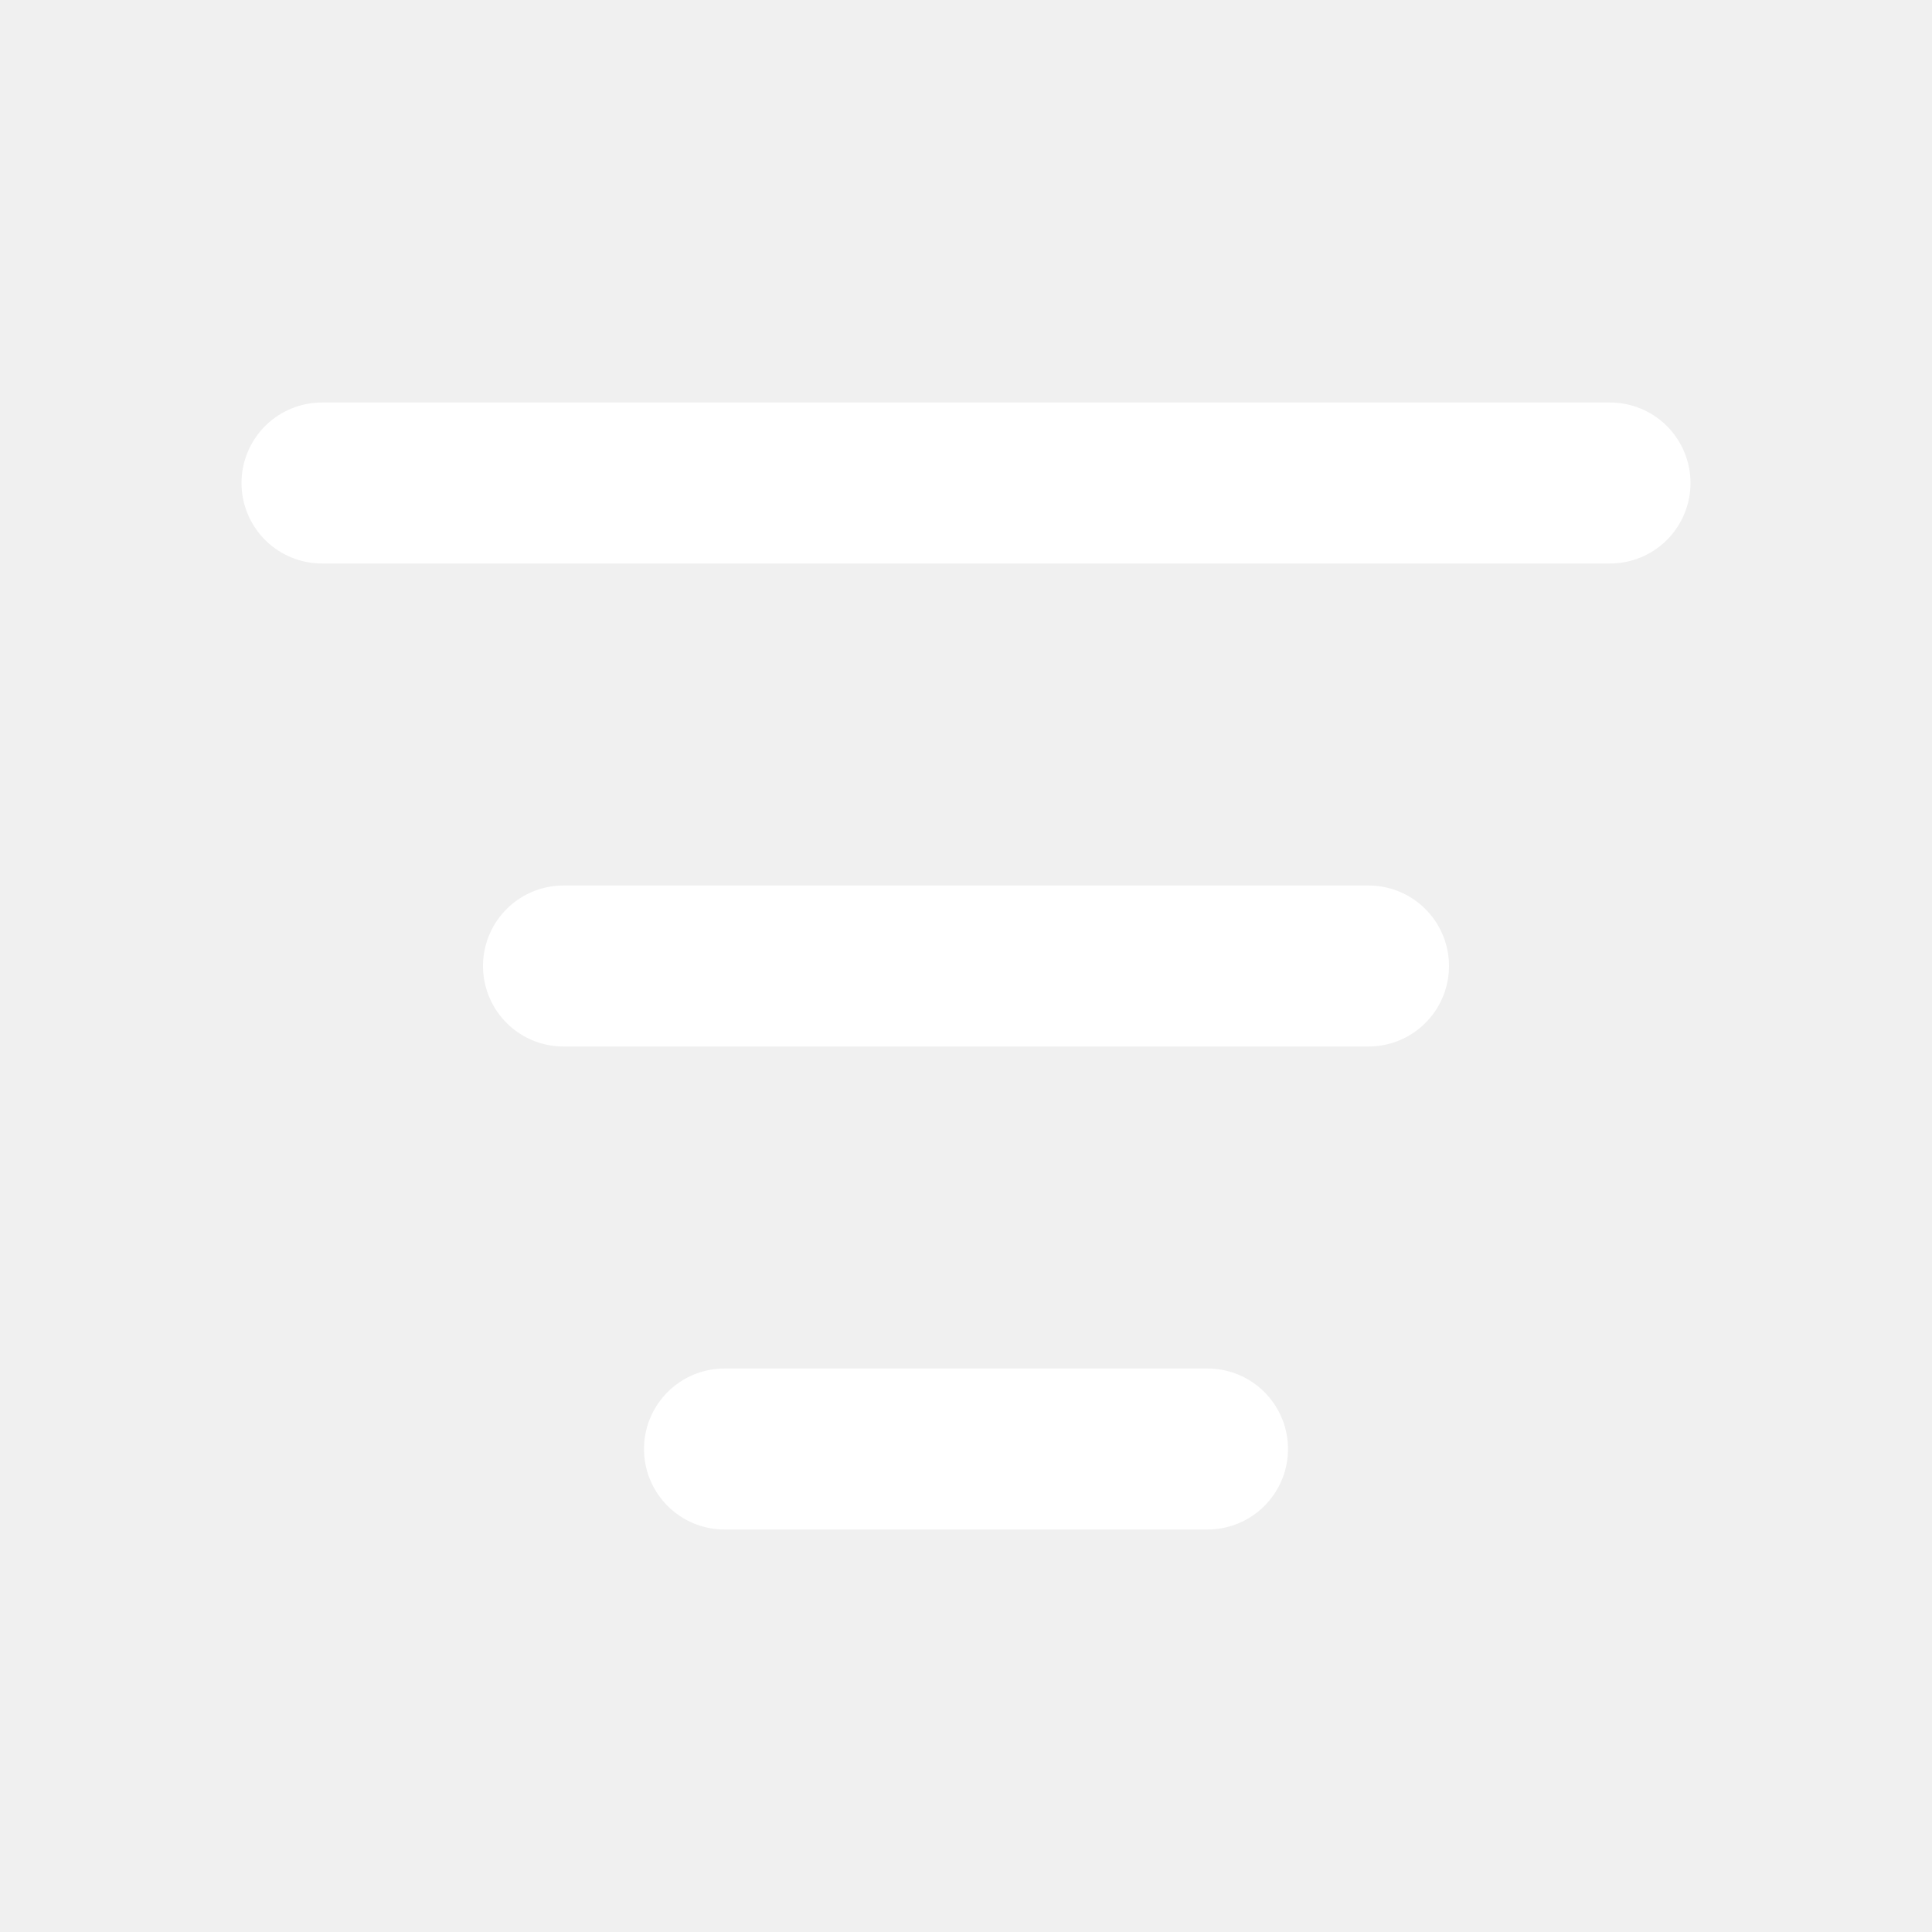
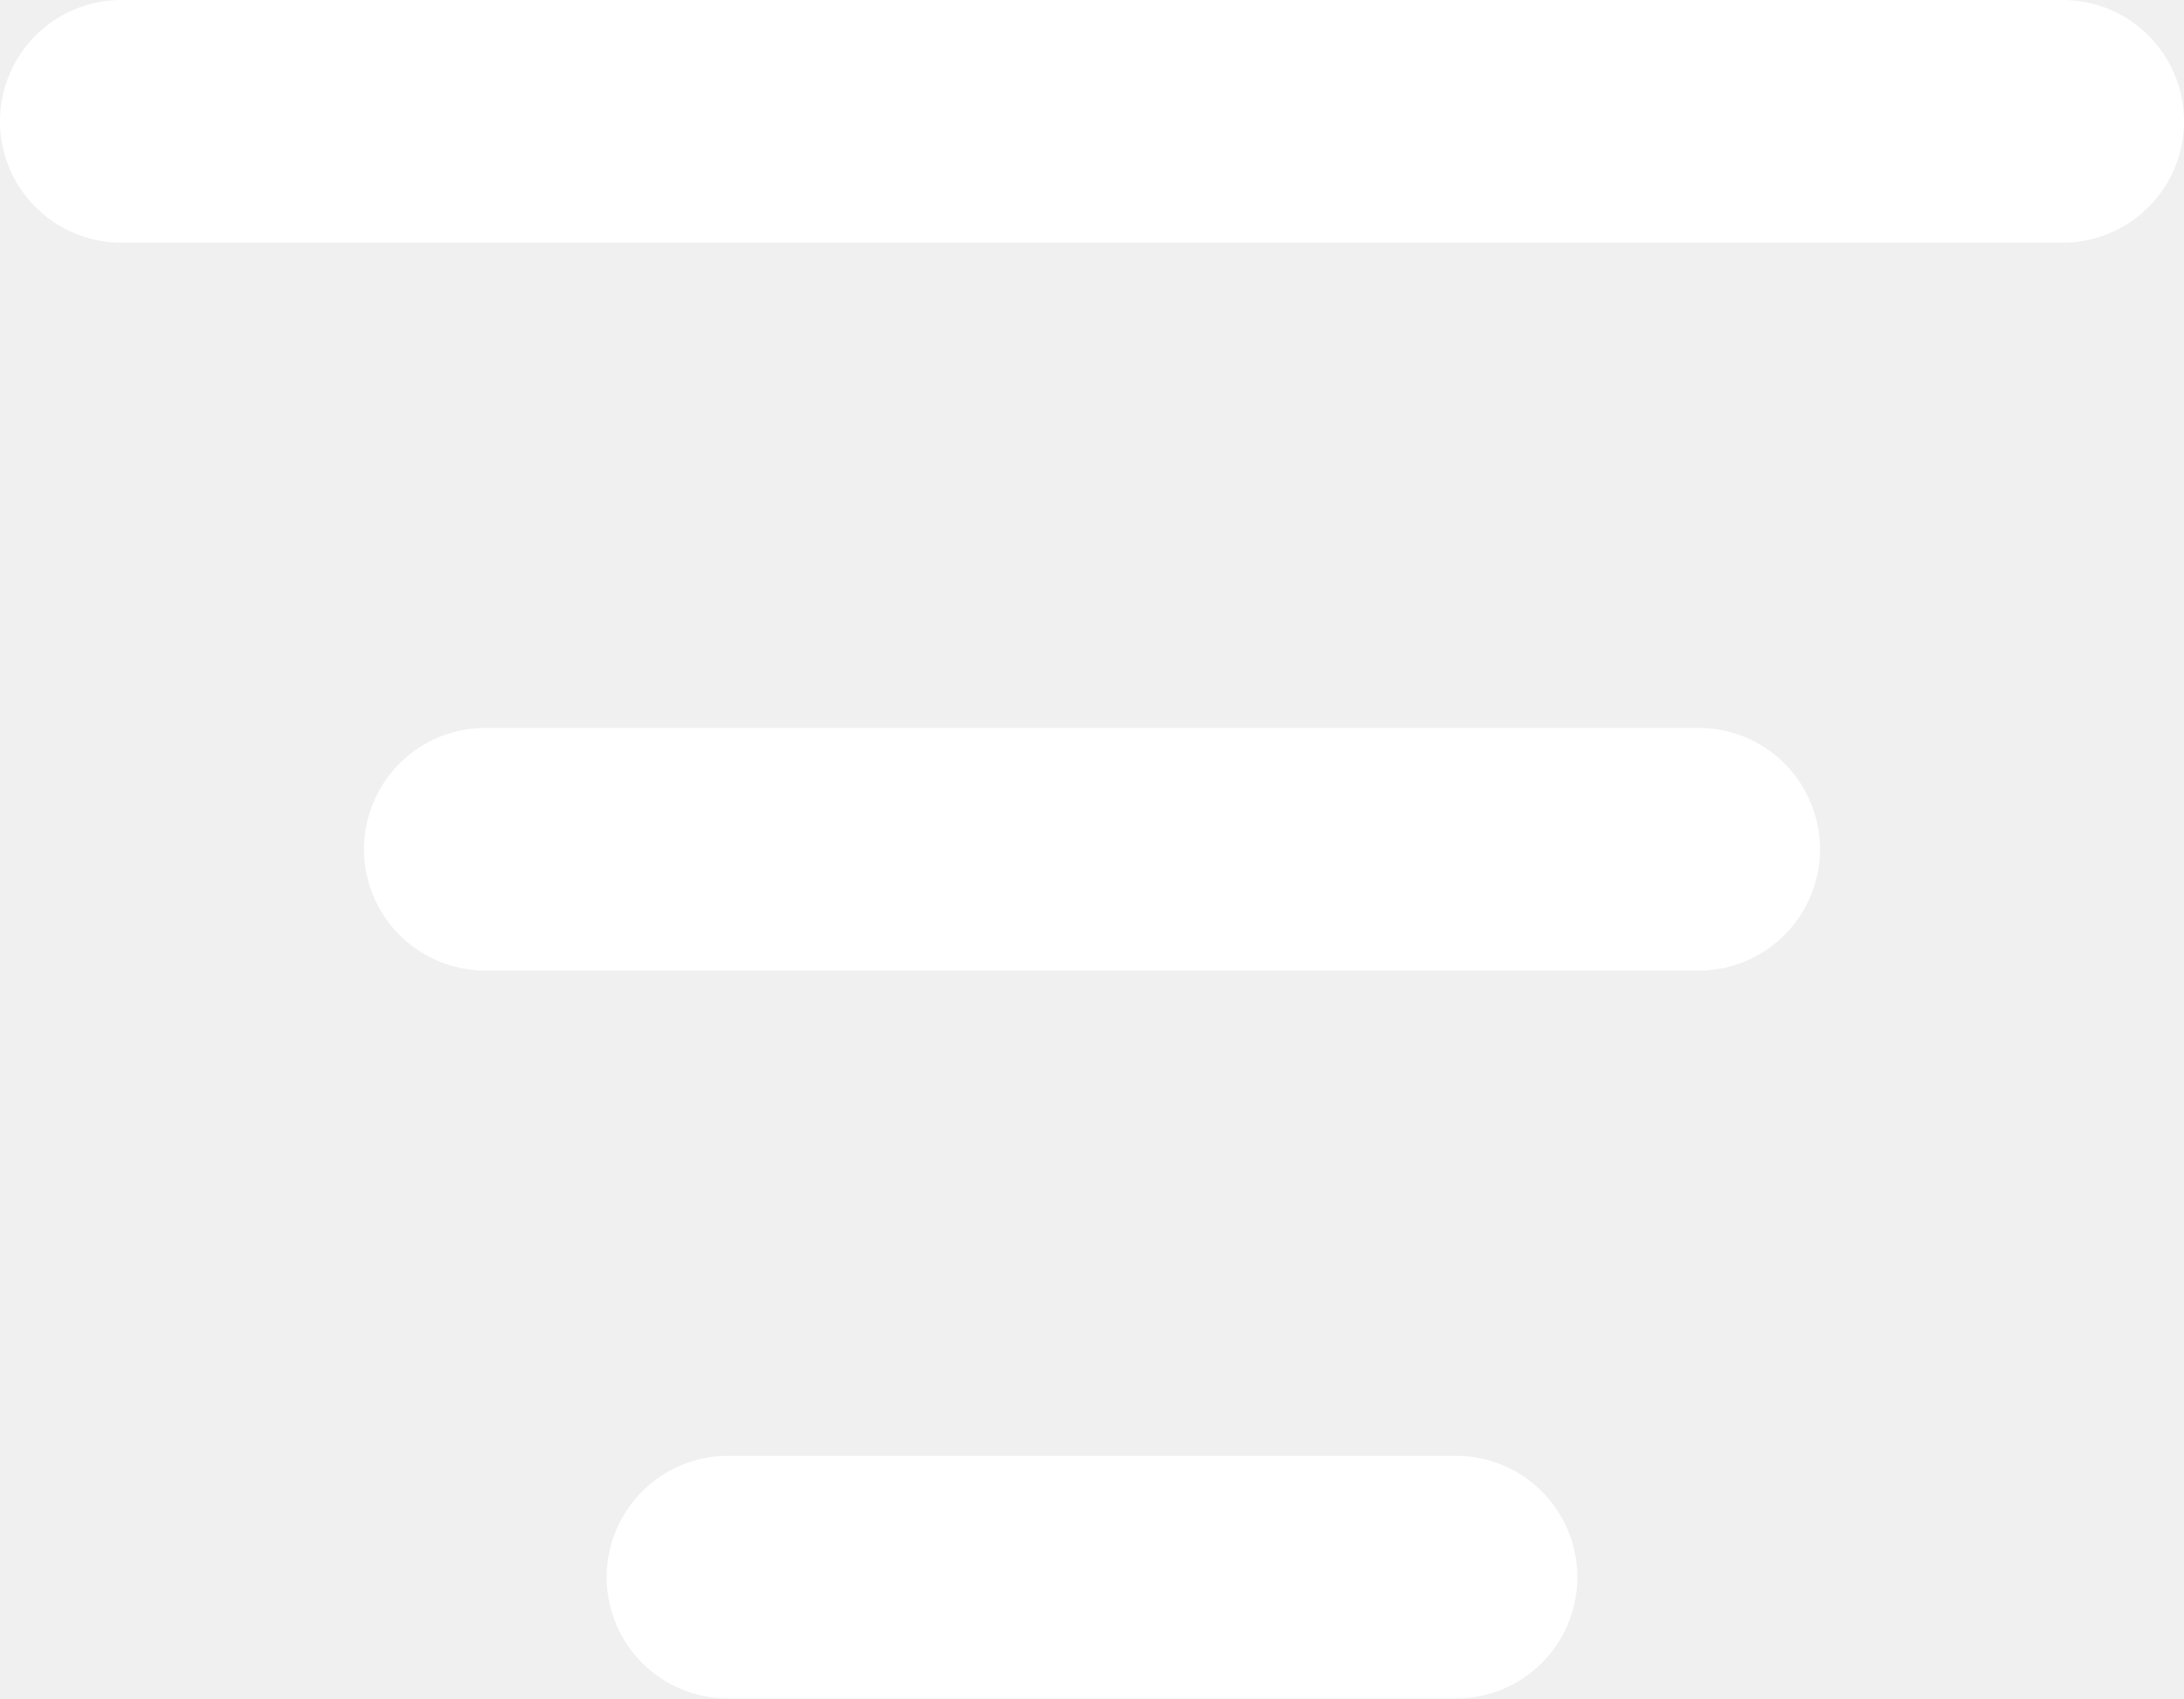
- <svg xmlns="http://www.w3.org/2000/svg" width="800px" height="800px" viewBox="0 0 24 24" fill="none">
-   <path d="M4 6H20M7 12H17M9 18H15" stroke="white" stroke-width="2" stroke-linecap="round" stroke-linejoin="round" />
+ <svg xmlns="http://www.w3.org/2000/svg" viewBox="0 0 600 466.67">
+   <defs>
+     <style>.cls-1{fill:none;stroke:#fff;stroke-linecap:round;stroke-linejoin:round;stroke-width:66.67px;}</style>
+   </defs>
+   <g id="Layer_2" data-name="Layer 2">
+     <g id="Layer_1-2" data-name="Layer 1">
+       <path class="cls-1" d="M33.33,33.33H566.67m-433.34,200H466.67M200,433.33H400" />
+     </g>
+   </g>
</svg>
